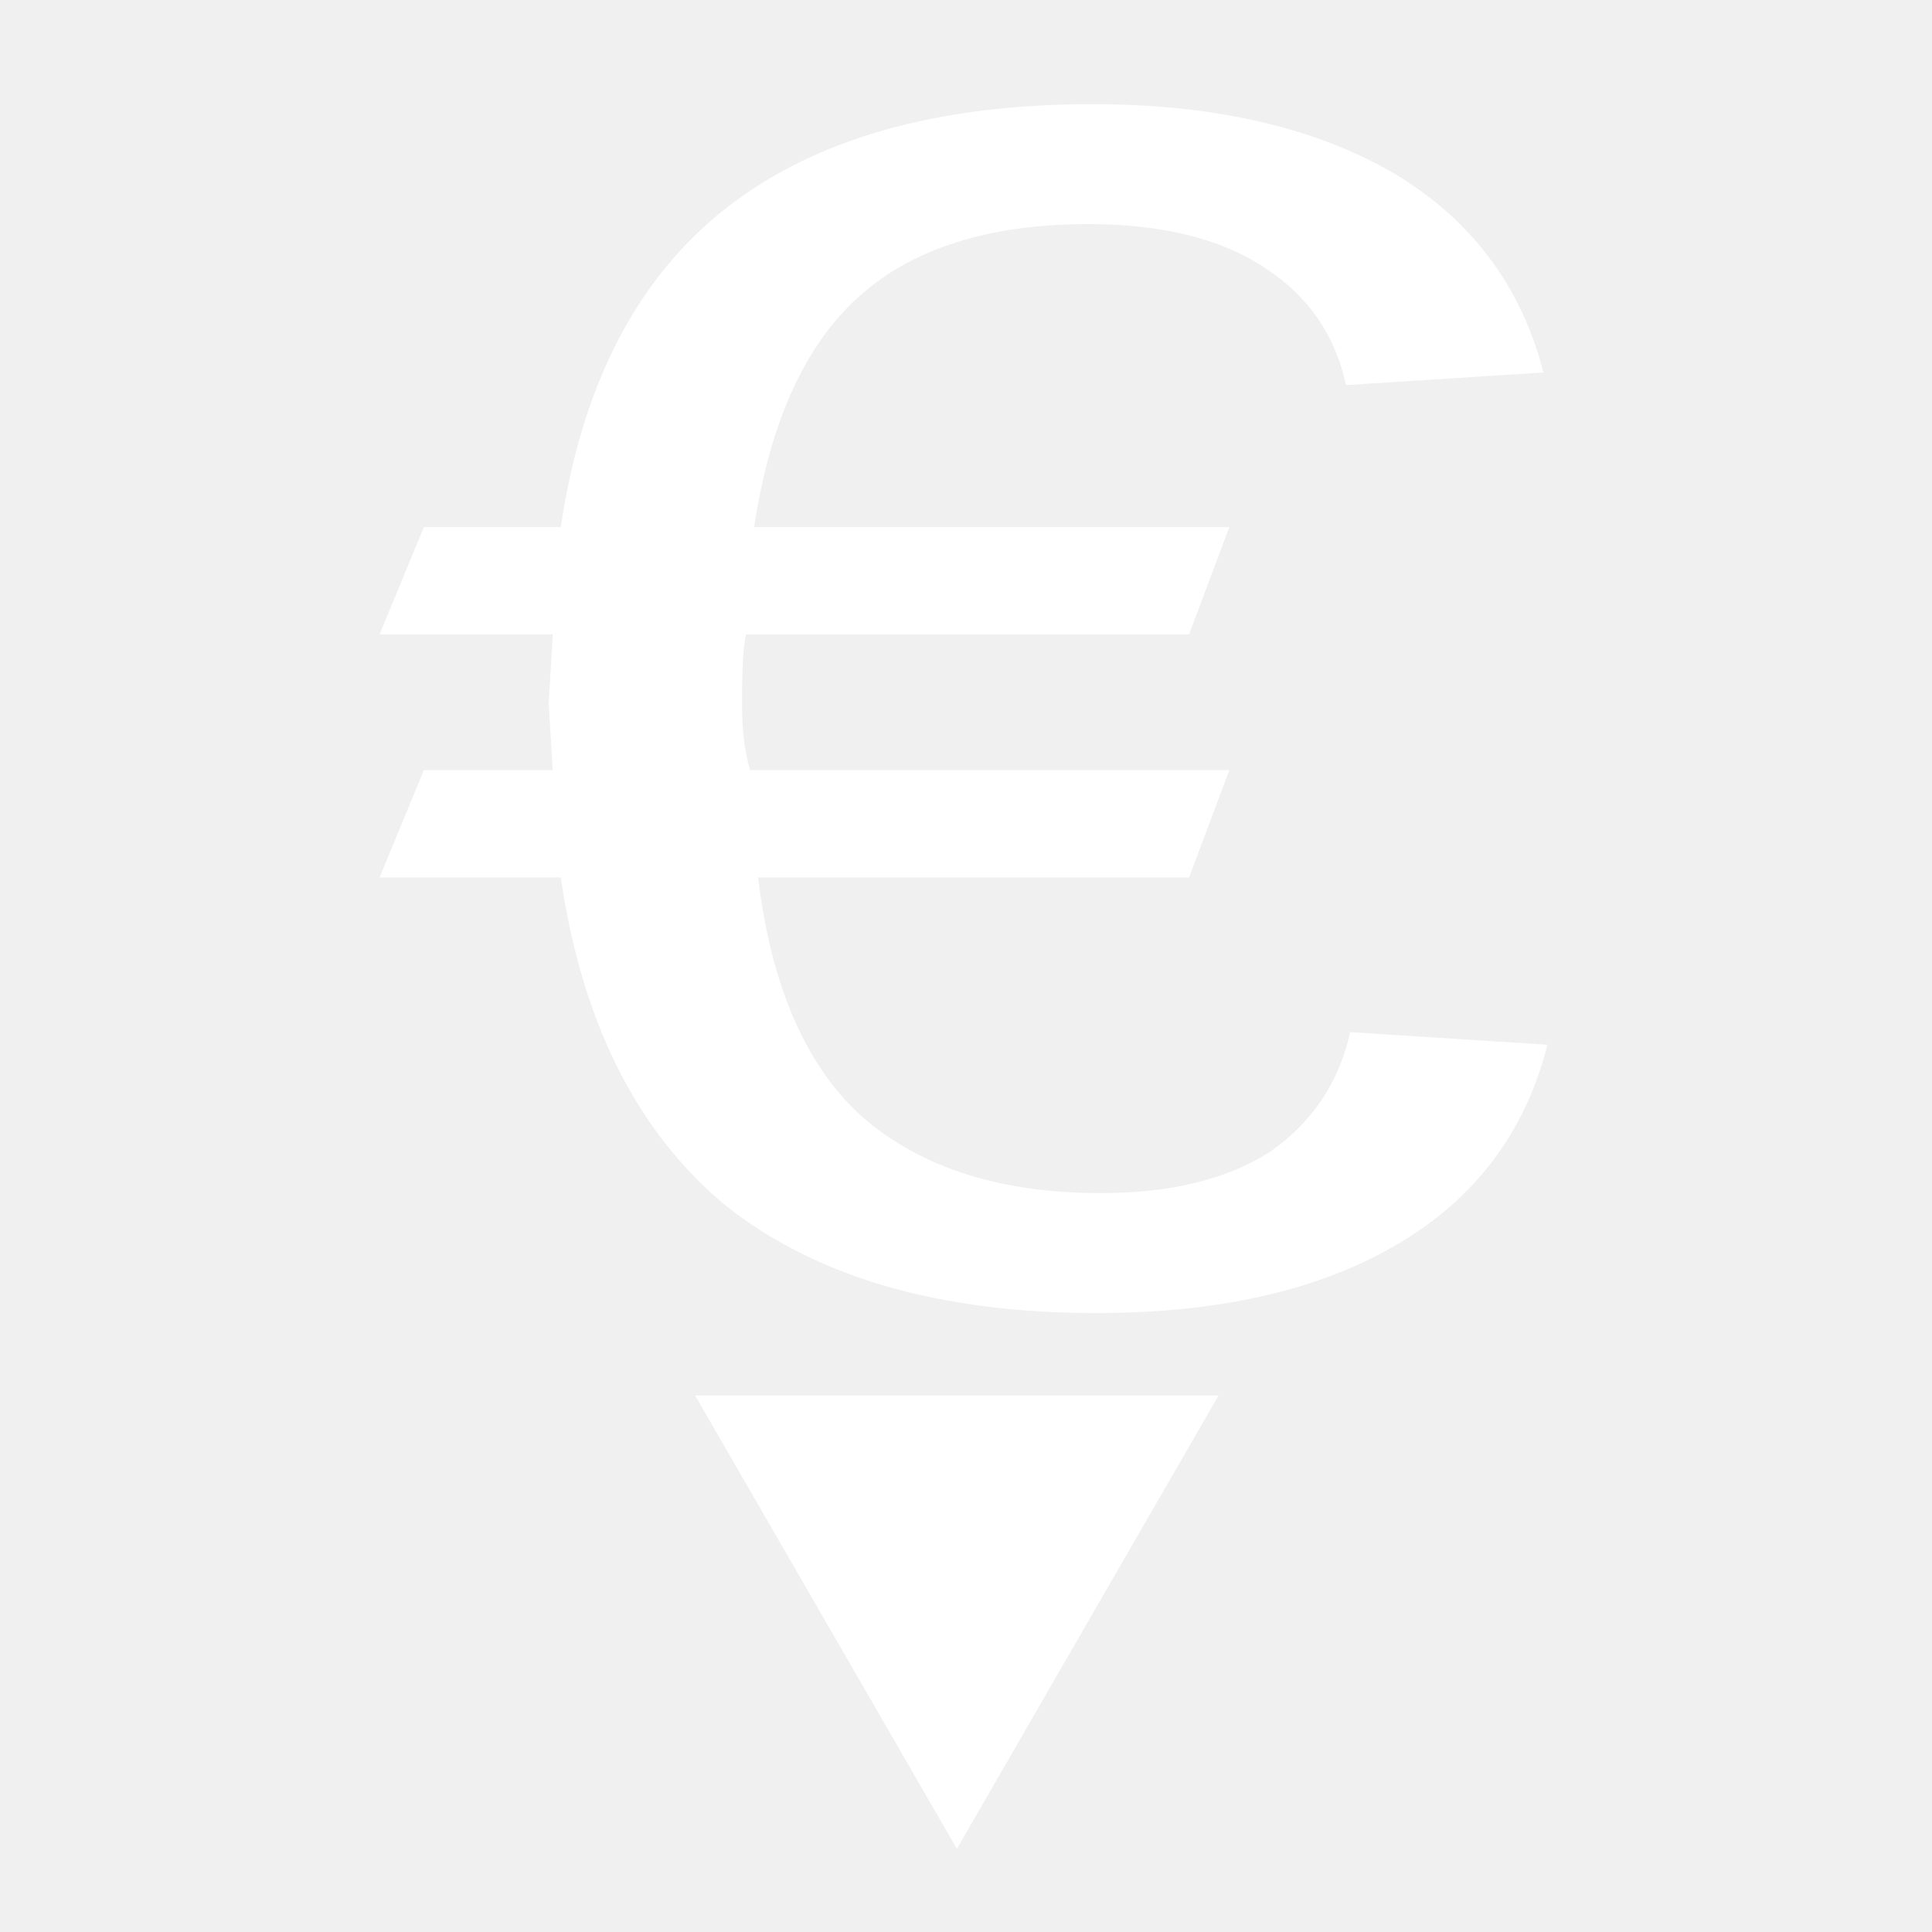
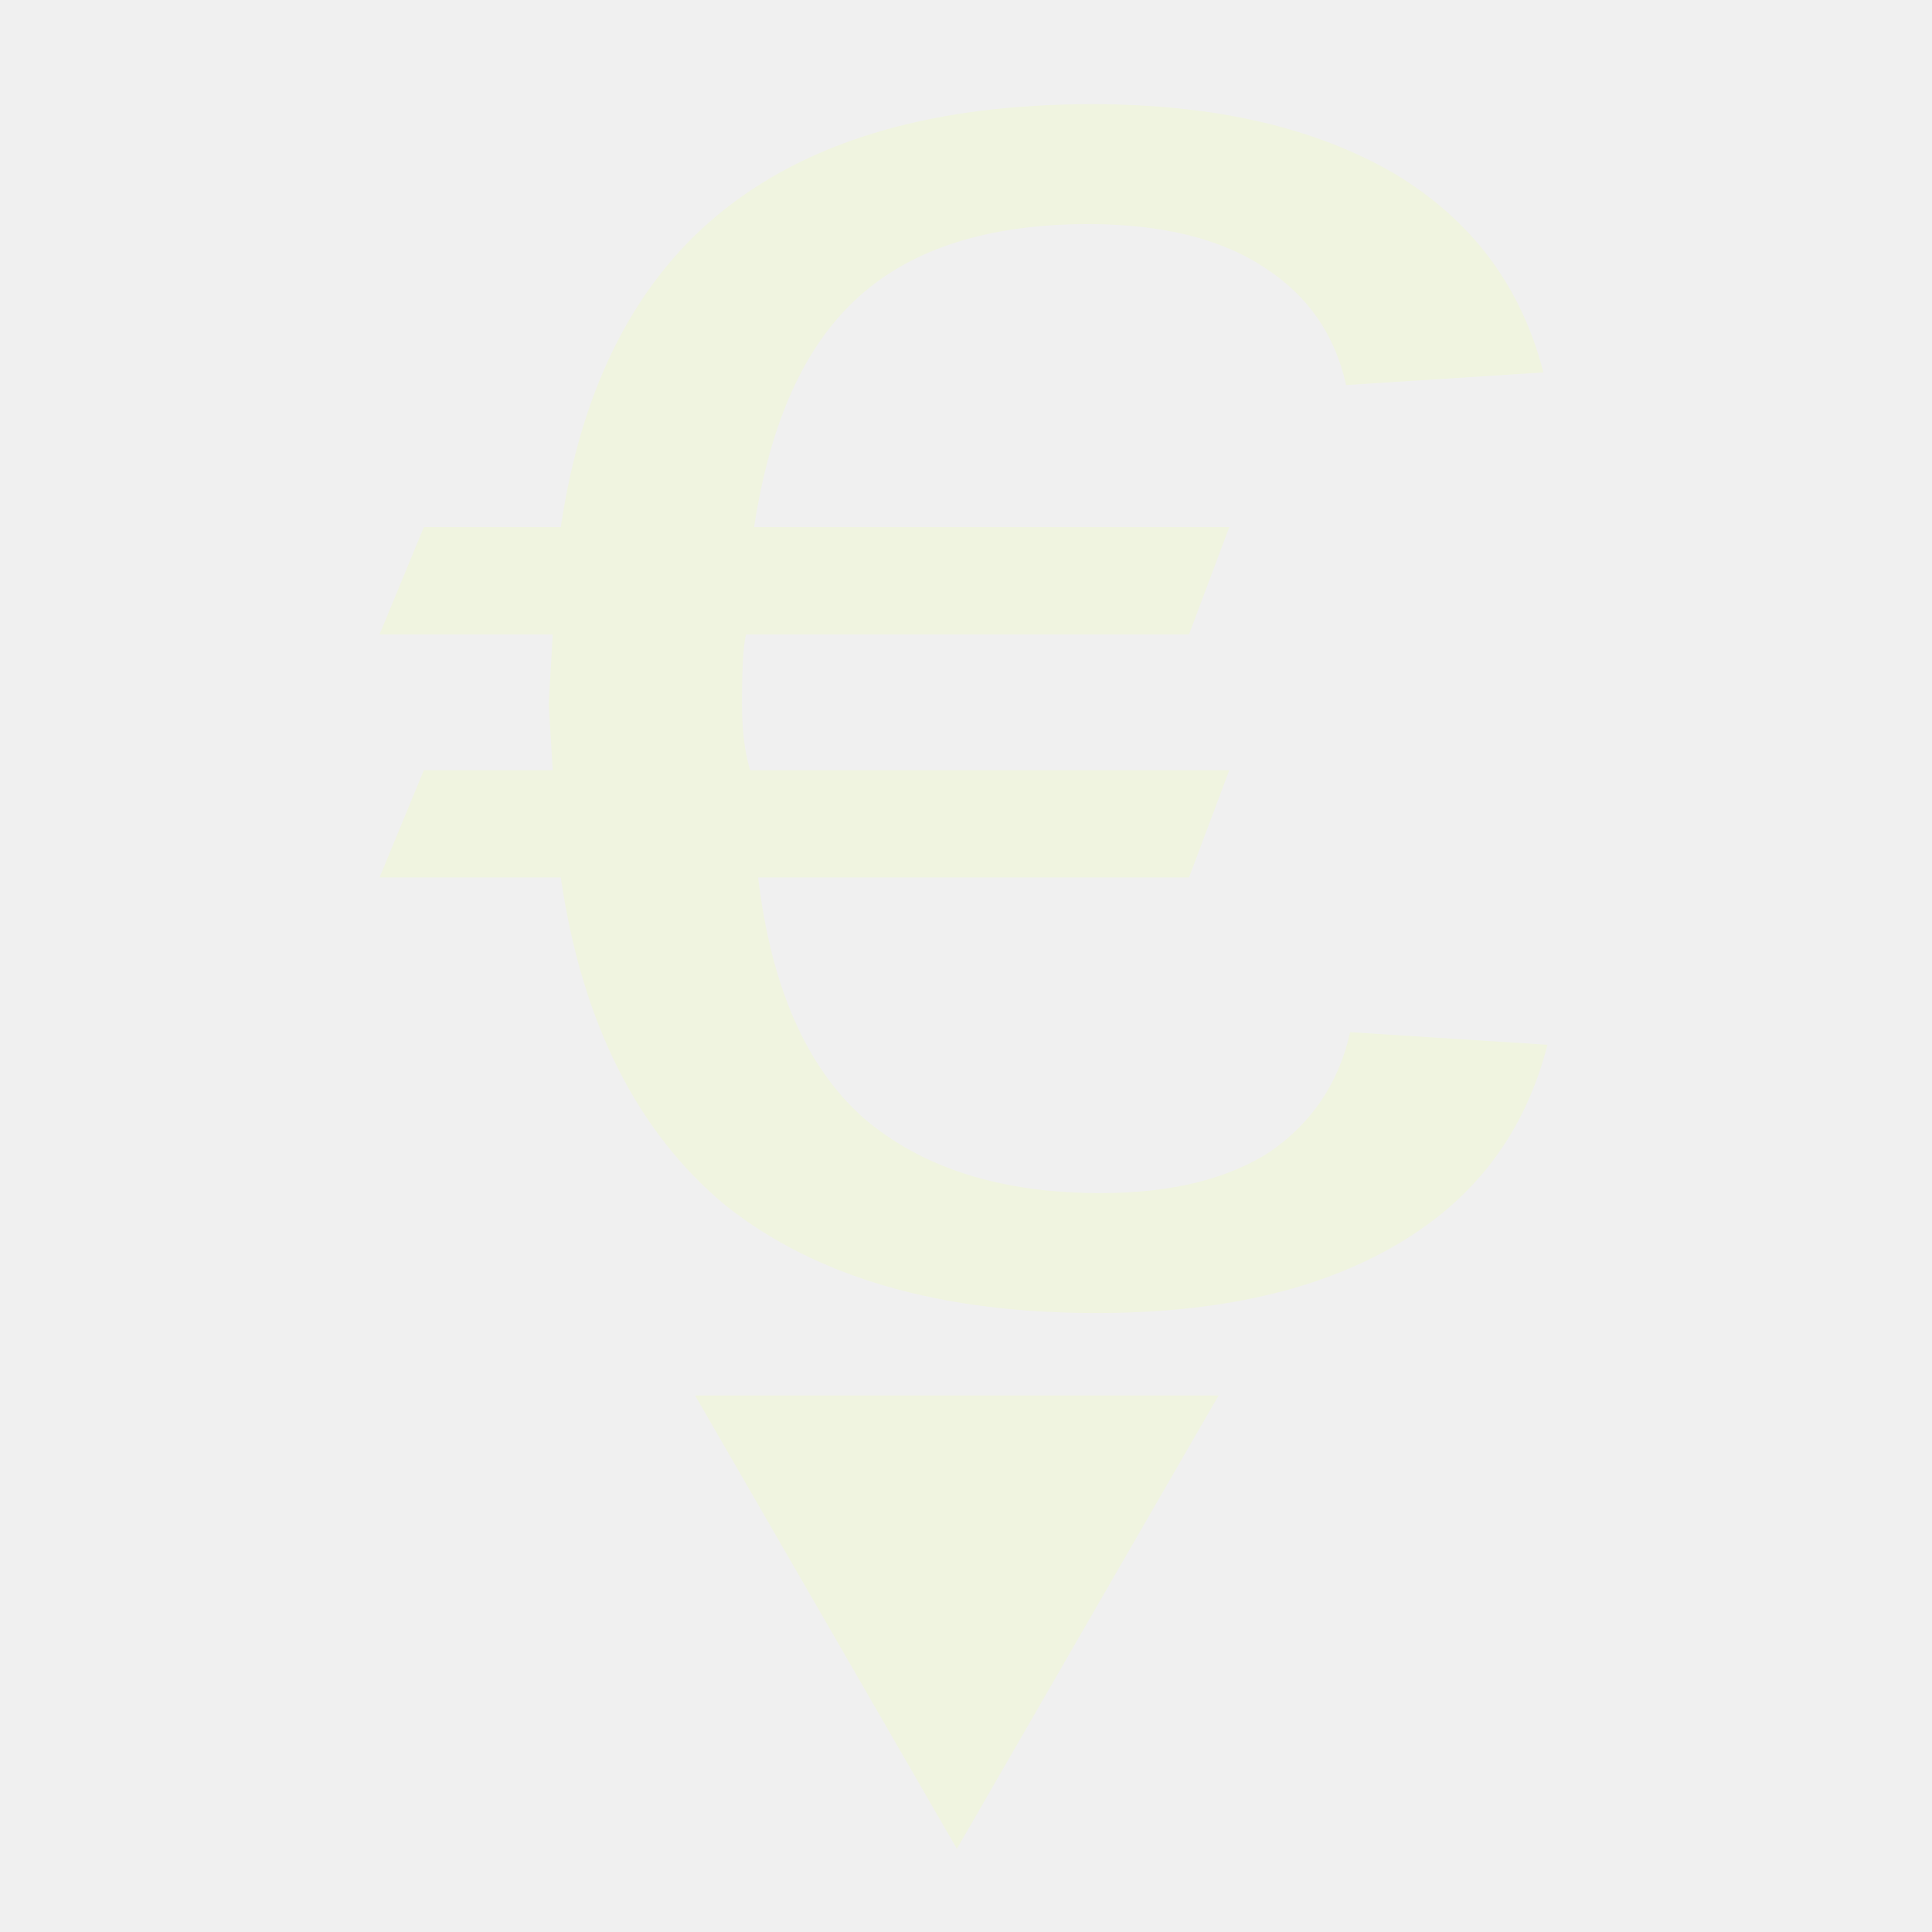
<svg xmlns="http://www.w3.org/2000/svg" width="32" height="32" viewBox="0 0 8.467 8.467" version="1.1" id="svg8">
  <defs id="defs2" />
  <g id="layer1">
-     <text xml:space="preserve" style="font-style:normal;font-variant:normal;font-weight:normal;font-stretch:normal;font-size:8.467px;line-height:1.25;font-family:'Liberation Sans';-inkscape-font-specification:'Liberation Sans, Normal';font-variant-ligatures:normal;font-variant-caps:normal;font-variant-numeric:normal;font-variant-east-asian:normal;fill:#ffffff;fill-opacity:1;stroke:none;stroke-width:0.147;stroke-miterlimit:4;stroke-dasharray:none;stroke-opacity:1" x="1.412" y="6.423" id="text1039" transform="scale(1.129553,0.8853063)">
-       <tspan id="tspan1037" x="1.412" y="6.423" style="font-style:normal;font-variant:normal;font-weight:normal;font-stretch:normal;font-size:8.467px;font-family:'Liberation Sans';-inkscape-font-specification:'Liberation Sans, Normal';font-variant-ligatures:normal;font-variant-caps:normal;font-variant-numeric:normal;font-variant-east-asian:normal;fill:#ffffff;fill-opacity:1;stroke:none;stroke-width:0.147;stroke-miterlimit:4;stroke-dasharray:none;stroke-opacity:1">€</tspan>
+     <text xml:space="preserve" style="font-style:normal;font-variant:normal;font-weight:normal;font-stretch:normal;font-size:8.467px;line-height:1.25;font-family:'Liberation Sans';-inkscape-font-specification:'Liberation Sans, Normal';font-variant-ligatures:normal;font-variant-caps:normal;font-variant-numeric:normal;font-variant-east-asian:normal;fill:#f0f4e0;fill-opacity:1;stroke:none;stroke-width:0.147;stroke-miterlimit:4;stroke-dasharray:none;stroke-opacity:1" x="1.412" y="6.423" id="text1039" transform="scale(1.129553,0.8853063)">
+       <tspan id="tspan1037" x="1.412" y="6.423" style="font-style:normal;font-variant:normal;font-weight:normal;font-stretch:normal;font-size:8.467px;font-family:'Liberation Sans';-inkscape-font-specification:'Liberation Sans, Normal';font-variant-ligatures:normal;font-variant-caps:normal;font-variant-numeric:normal;font-variant-east-asian:normal;fill:#f0f4e0;fill-opacity:1;stroke:none;stroke-width:0.147;stroke-miterlimit:4;stroke-dasharray:none;stroke-opacity:1">€</tspan>
    </text>
-     <path style="fill:#ffffff;fill-opacity:1;stroke:#ffffff;stroke-width:0;stroke-linecap:square;stroke-opacity:1;paint-order:fill markers stroke" id="path1009" d="m 28.016,28.078 -2.722,-4.714 -2.722,-4.714 5.443,0 5.443,0 -2.722,4.714 z" transform="matrix(0.2107416,0,0,0.2107416,-1.710524,2.185332)" />
+     <path style="fill:#f0f4e0;fill-opacity:1;stroke:#f0f4e0;stroke-width:0;stroke-linecap:square;stroke-opacity:1;paint-order:fill markers stroke" id="path1009" d="m 28.016,28.078 -2.722,-4.714 -2.722,-4.714 5.443,0 5.443,0 -2.722,4.714 z" transform="matrix(0.2107416,0,0,0.2107416,-1.710524,2.185332)" />
  </g>
</svg>
